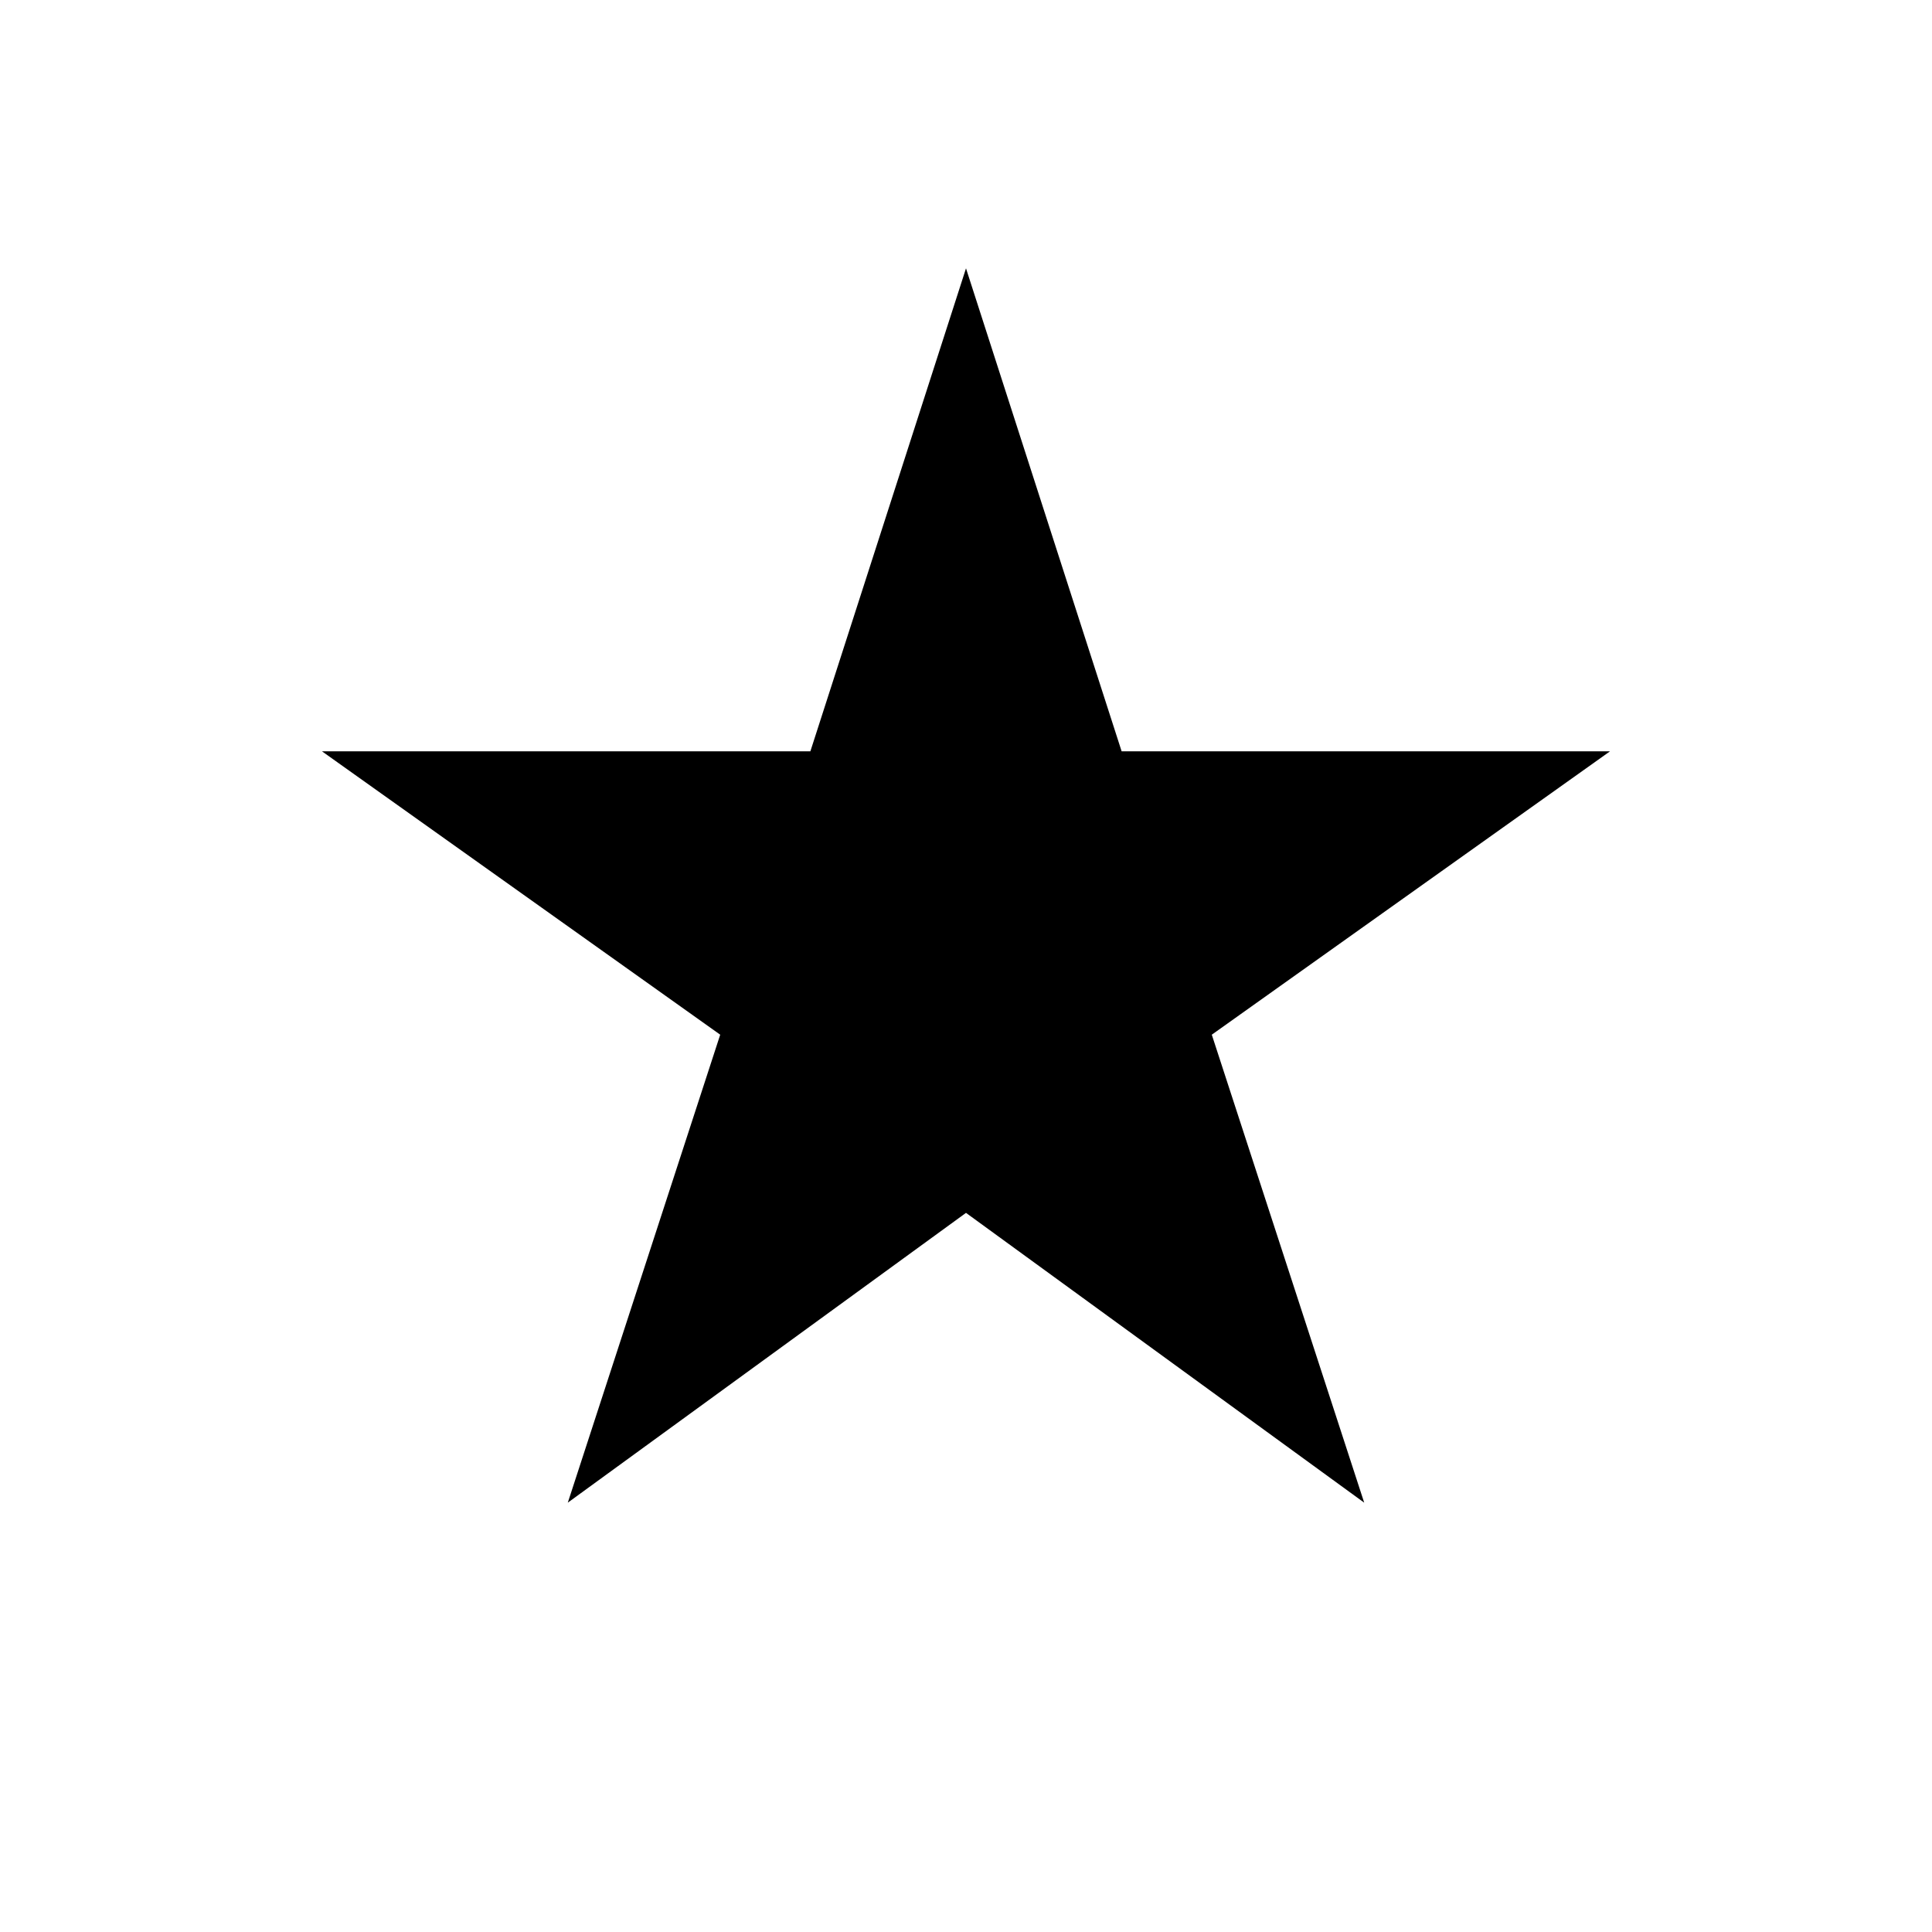
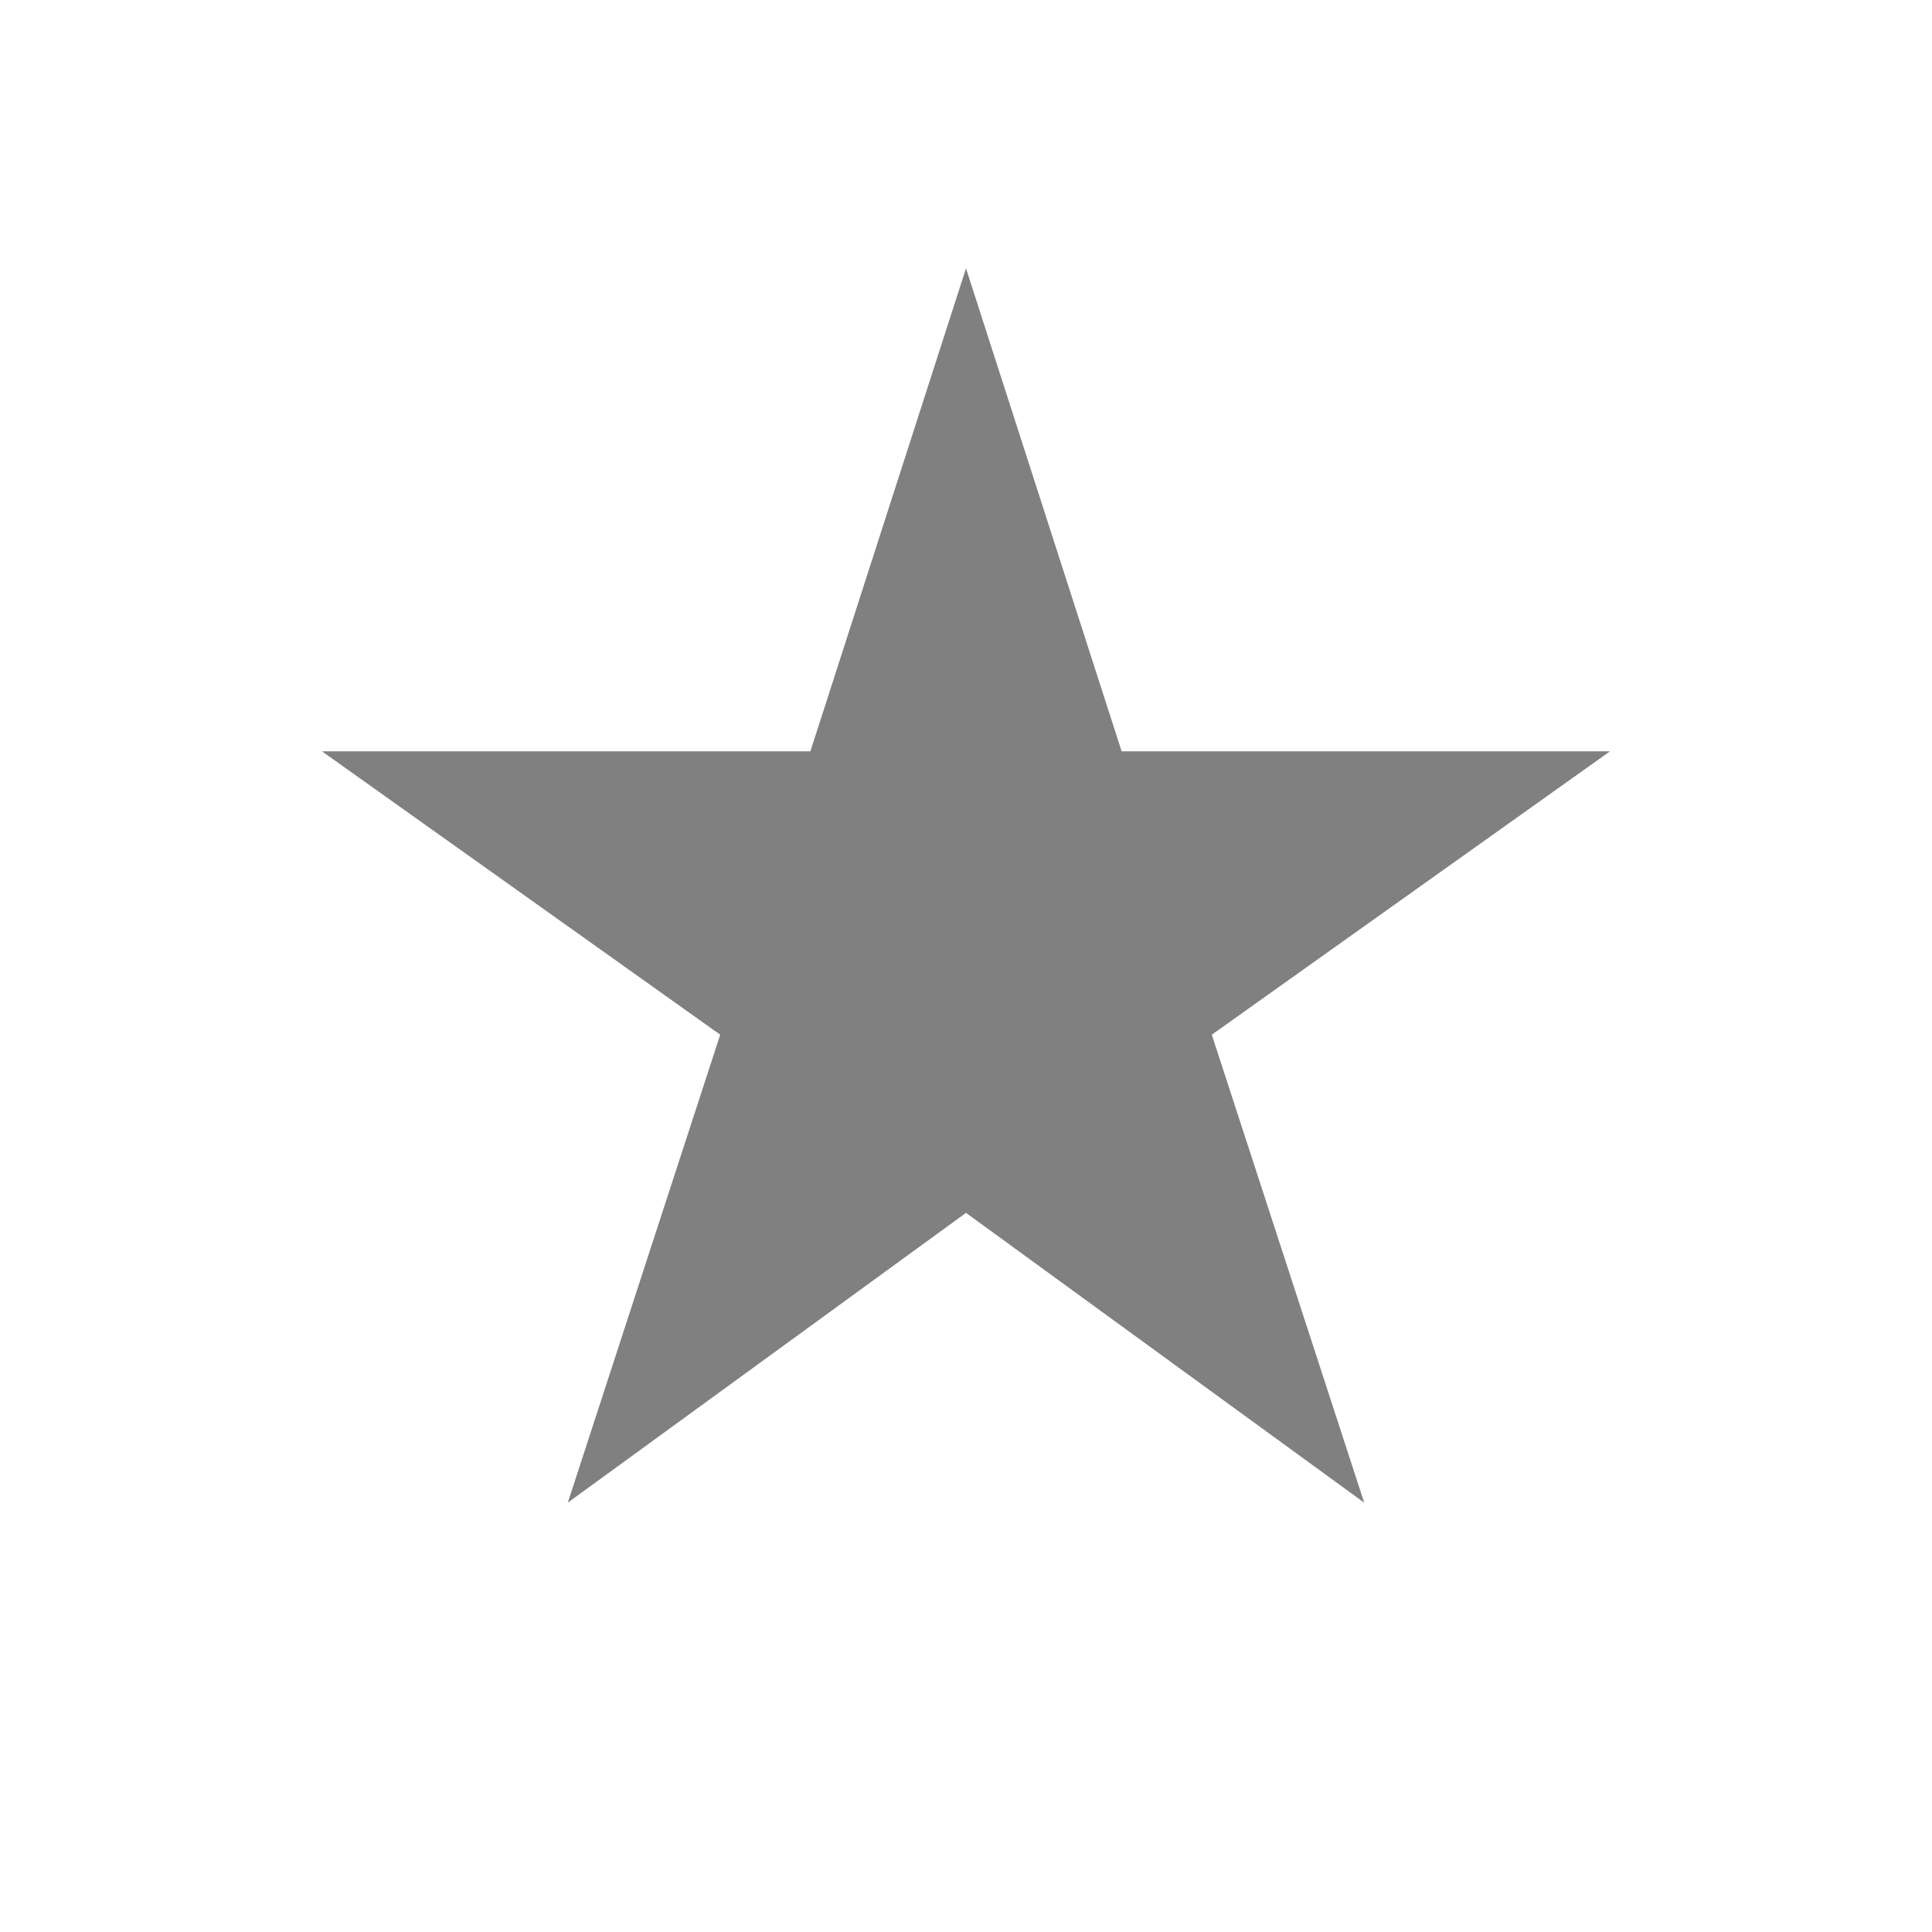
- <svg xmlns="http://www.w3.org/2000/svg" fill="#000000" height="18" viewBox="0 0 18 18" width="18">
+ <svg xmlns="http://www.w3.org/2000/svg" fill="#808080" height="18" viewBox="0 0 18 18" width="18">
  <path d="M9 11.3l3.71 2.7-1.42-4.36L15 7h-4.55L9 2.5 7.55 7H3l3.71 2.64L5.29 14z" />
  <path d="M0 0h18v18H0z" fill="none" />
</svg>
